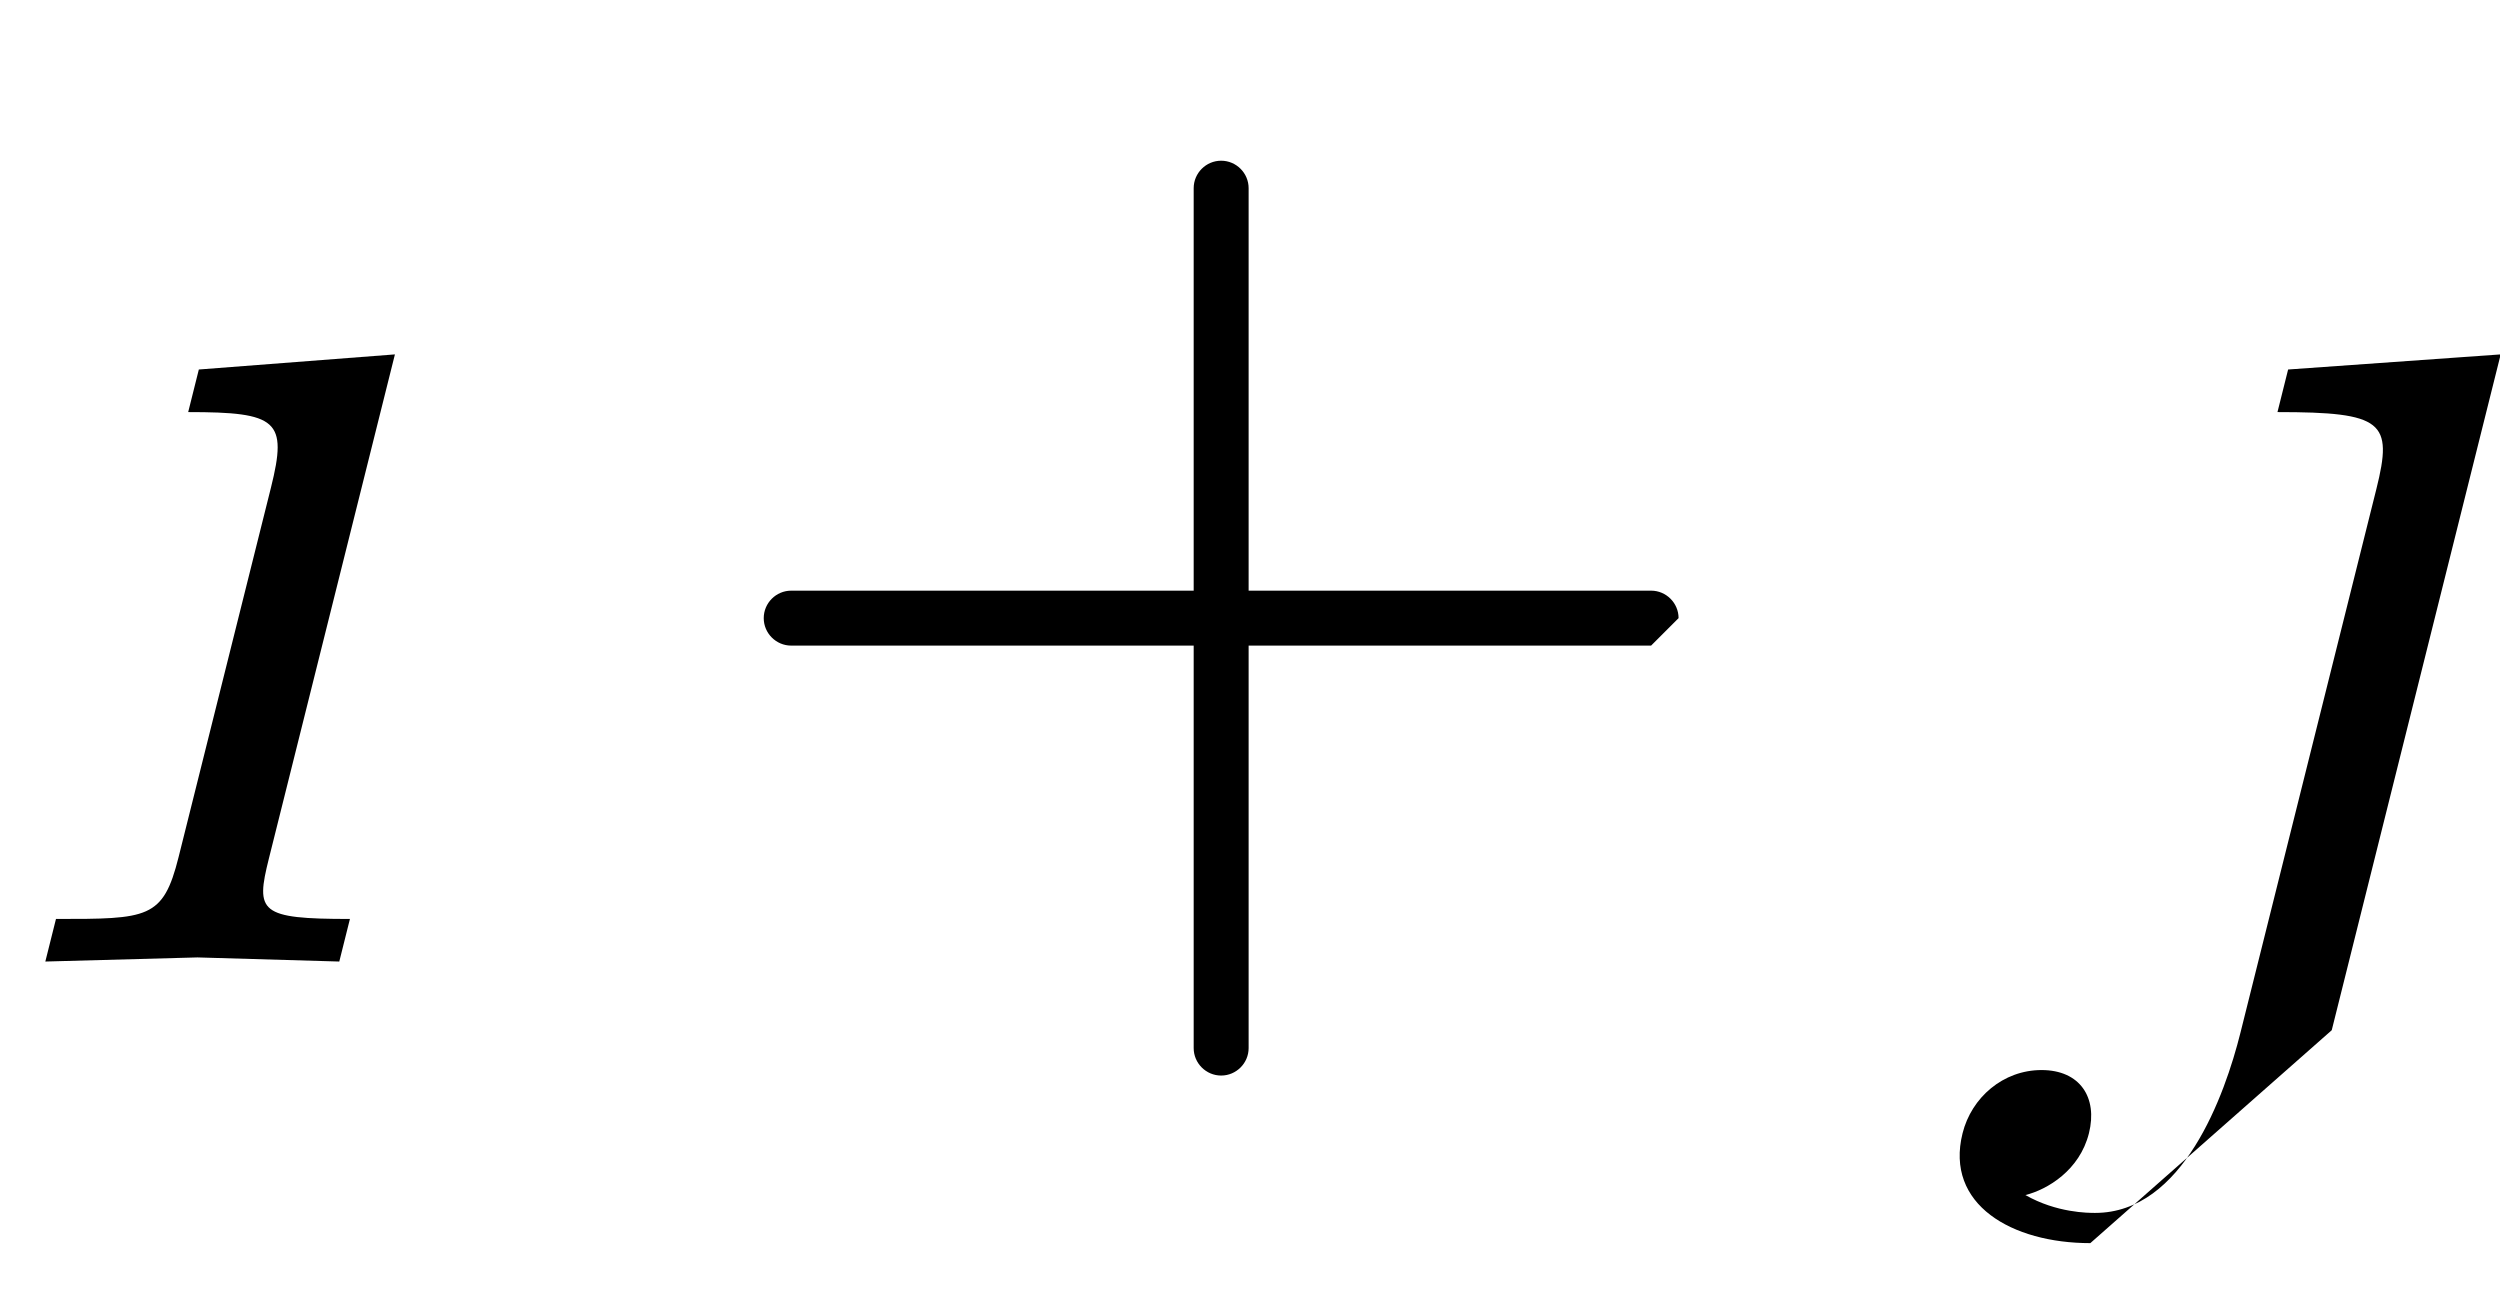
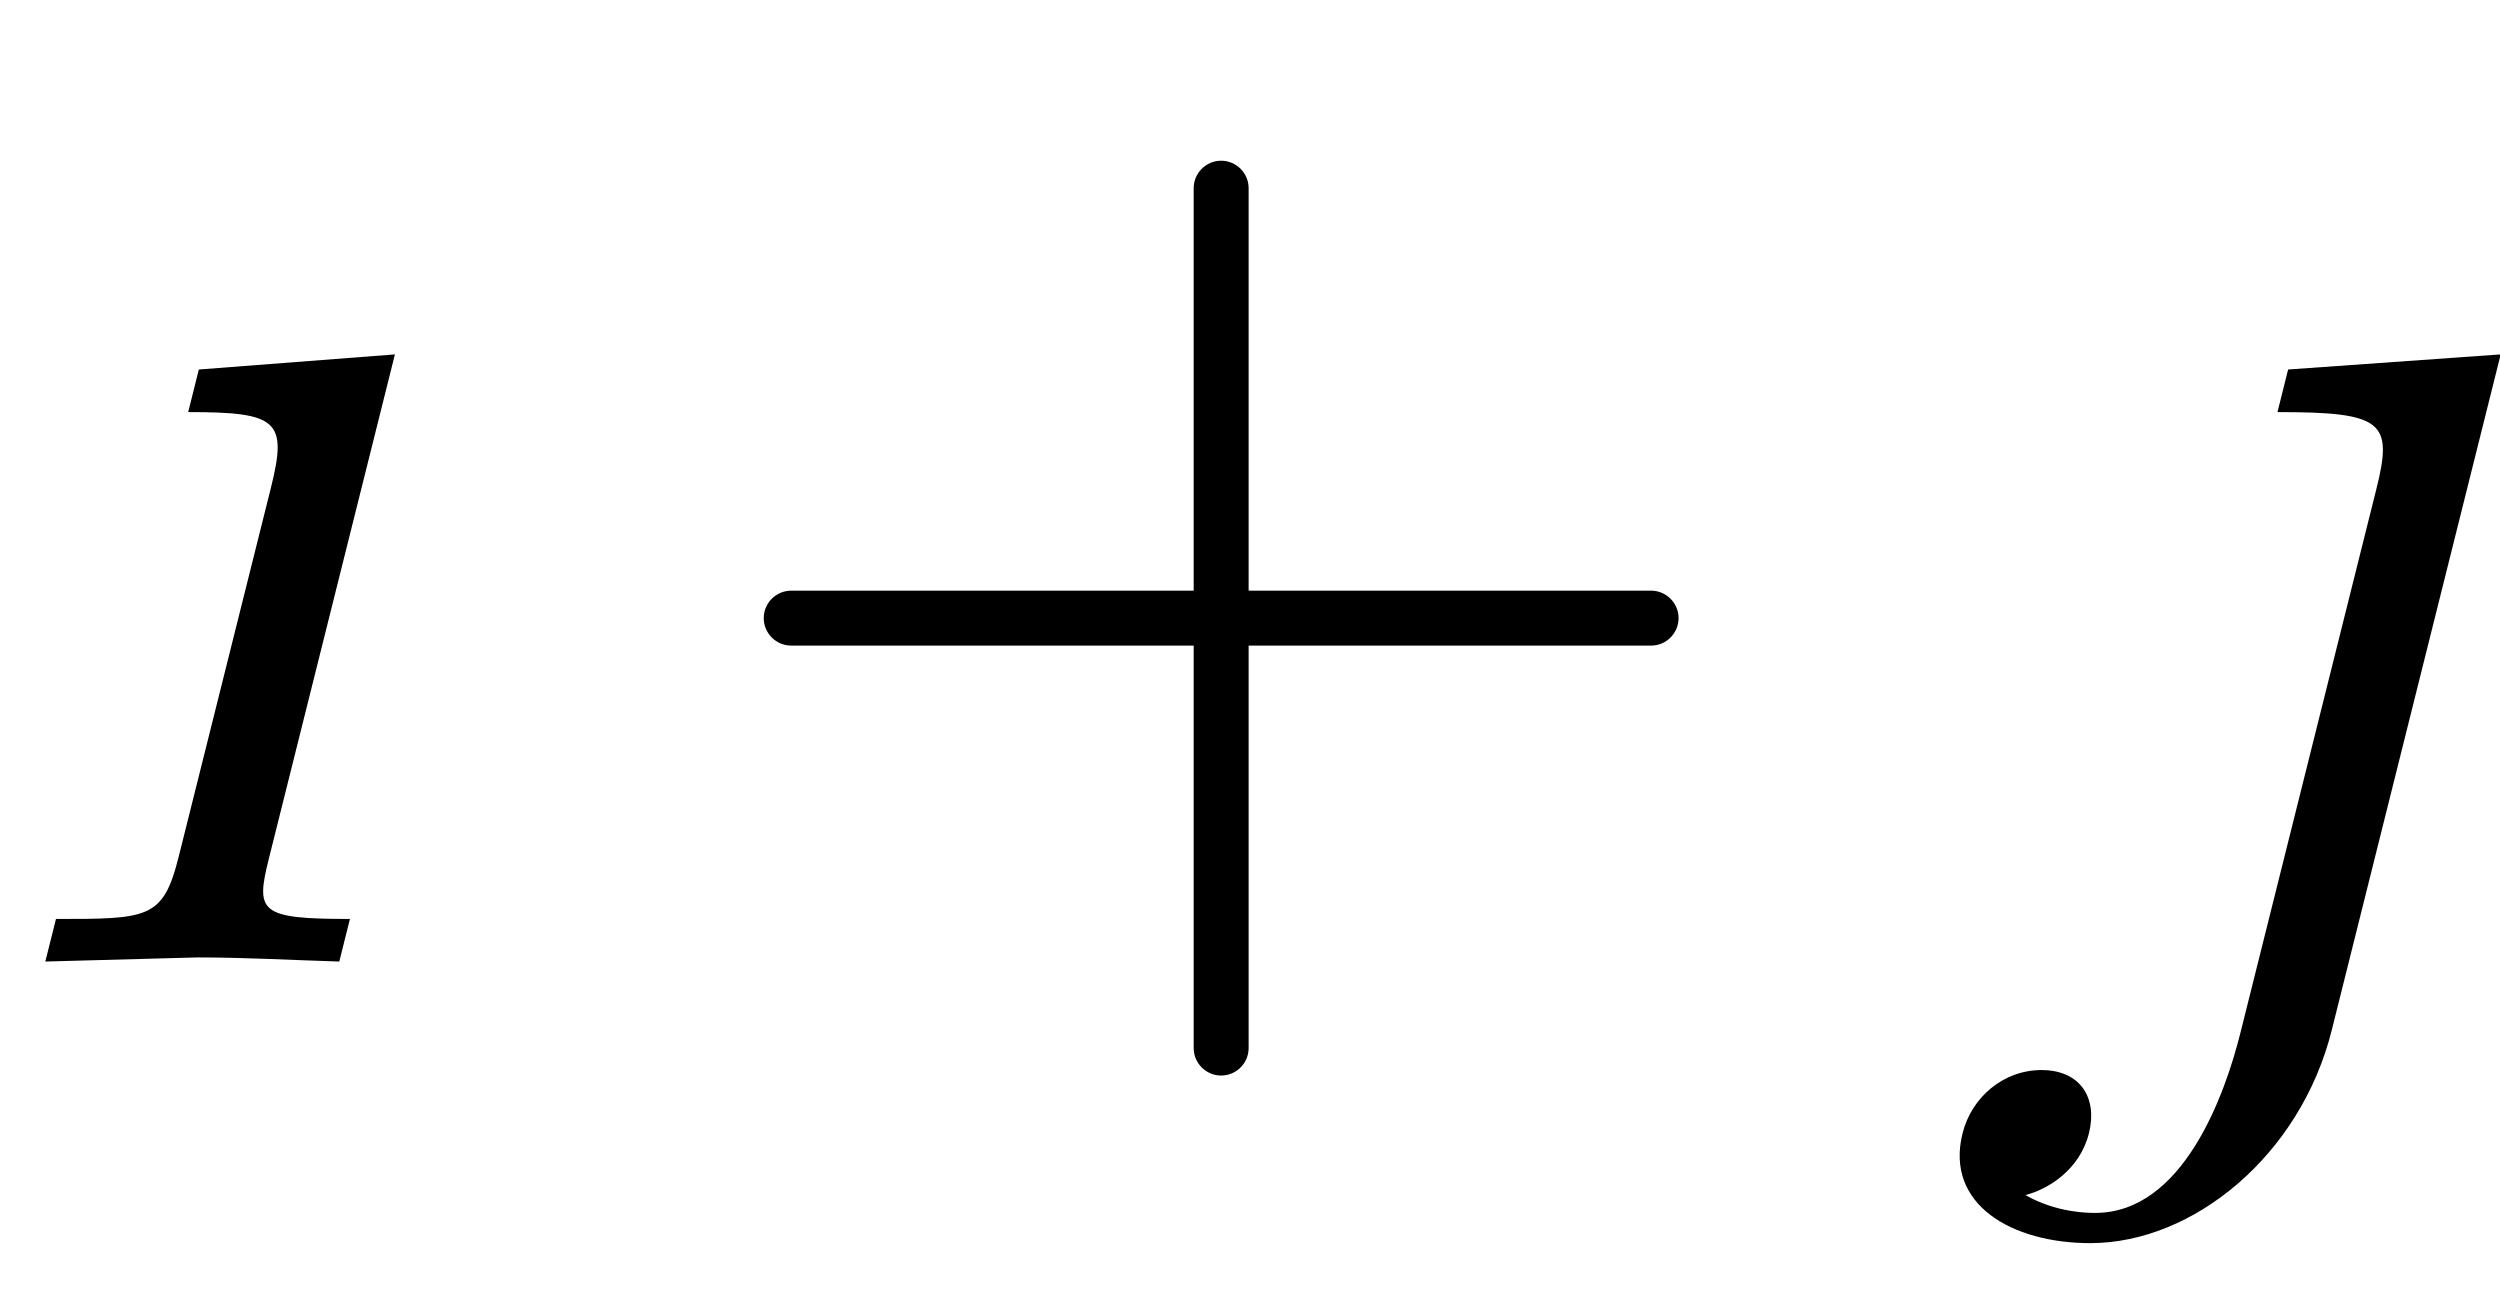
<svg xmlns="http://www.w3.org/2000/svg" viewBox="0 0 1820 950" width="1.82em" height="0.95em">
-   <path d="M247 700L254.75 669C188.75 669 186 664 195.75 625L287.5 258L144.75 269L137 300C202 300 209.5 306 197.25 355L130 624C118.75 669 107.75 669 40.75 669L33 700L143.75 697Z" />
-   <path d="M1222 450C1222 439 1213 430 1202 430L909 430L909 137C909 126 900 117 889 117C878 117 869 126 869 137L869 430L576 430C565 430 556 439 556 450C556 461 565 470 576 470L869 470L869 763C869 774 878 783 889 783C900 783 909 774 909 763L909 470L1202 470Z" />
-   <path d="M1697.5 750L1820.5 258L1665.75 269L1658 300C1735 300 1742.25 307 1730 356L1631 752C1619.75 797 1589.25 883 1525.25 883C1520.25 883 1497.25 883 1474.5 870C1490.5 866 1514 852 1520.75 825C1527.25 799 1514.25 779 1486.25 779C1458.25 779 1435.25 799 1428.75 825C1415.75 877 1464.75 905 1521.75 905Z" />
+   <path d="M247 700L254.75 669C188.75 669 186 664 195.75 625L287.5 258L144.75 269L137 300C202 300 209.5 306 197.25 355L130 624C118.75 669 107.75 669 40.75 669L33 700L143.75 697C178.75 697 213.25 699 247 700Z" />
+   <path d="M1222 450C1222 439 1213 430 1202 430L909 430L909 137C909 126 900 117 889 117C878 117 869 126 869 137L869 430L576 430C565 430 556 439 556 450C556 461 565 470 576 470L869 470L869 763C869 774 878 783 889 783C900 783 909 774 909 763L909 470L1202 470C1213 470 1222 461 1222 450Z" />
+   <path d="M1697.5 750L1820.5 258L1665.75 269L1658 300C1735 300 1742.25 307 1730 356L1631 752C1619.75 797 1589.25 883 1525.25 883C1520.25 883 1497.25 883 1474.5 870C1490.5 866 1514 852 1520.75 825C1527.25 799 1514.25 779 1486.25 779C1458.25 779 1435.25 799 1428.75 825C1415.75 877 1464.75 905 1521.75 905C1596.75 905 1674.75 841 1697.5 750Z" />
</svg>
